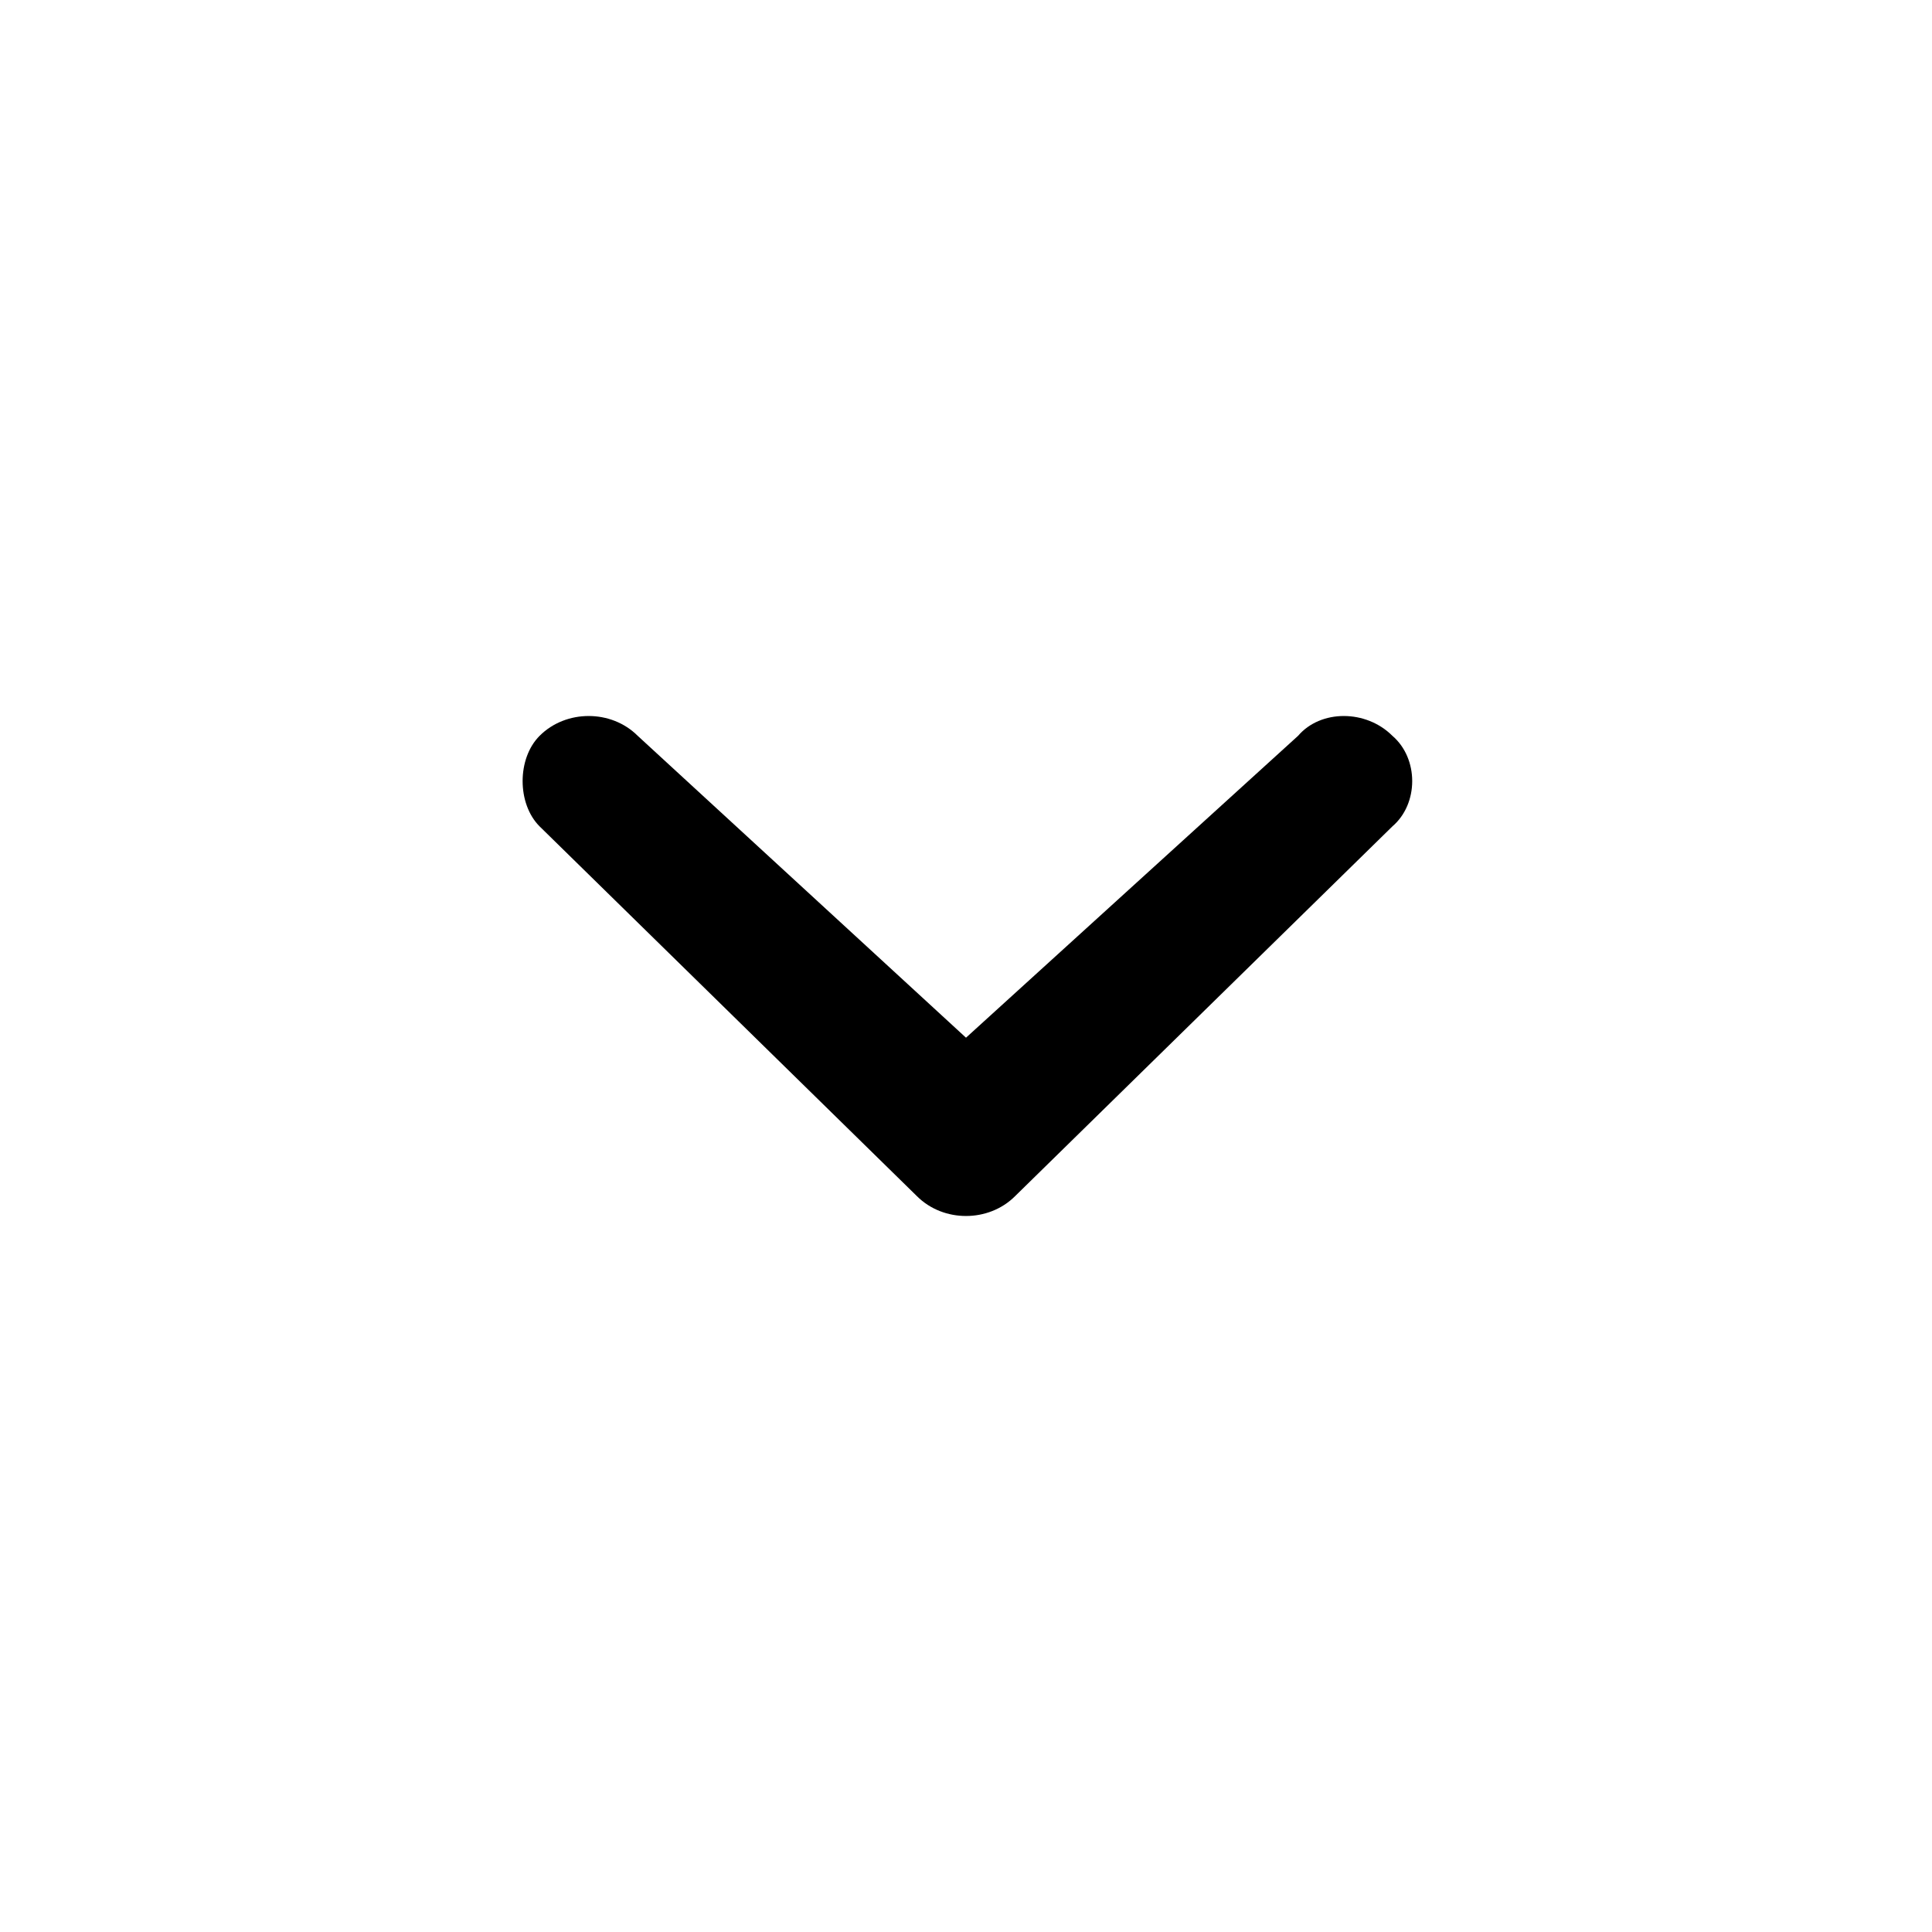
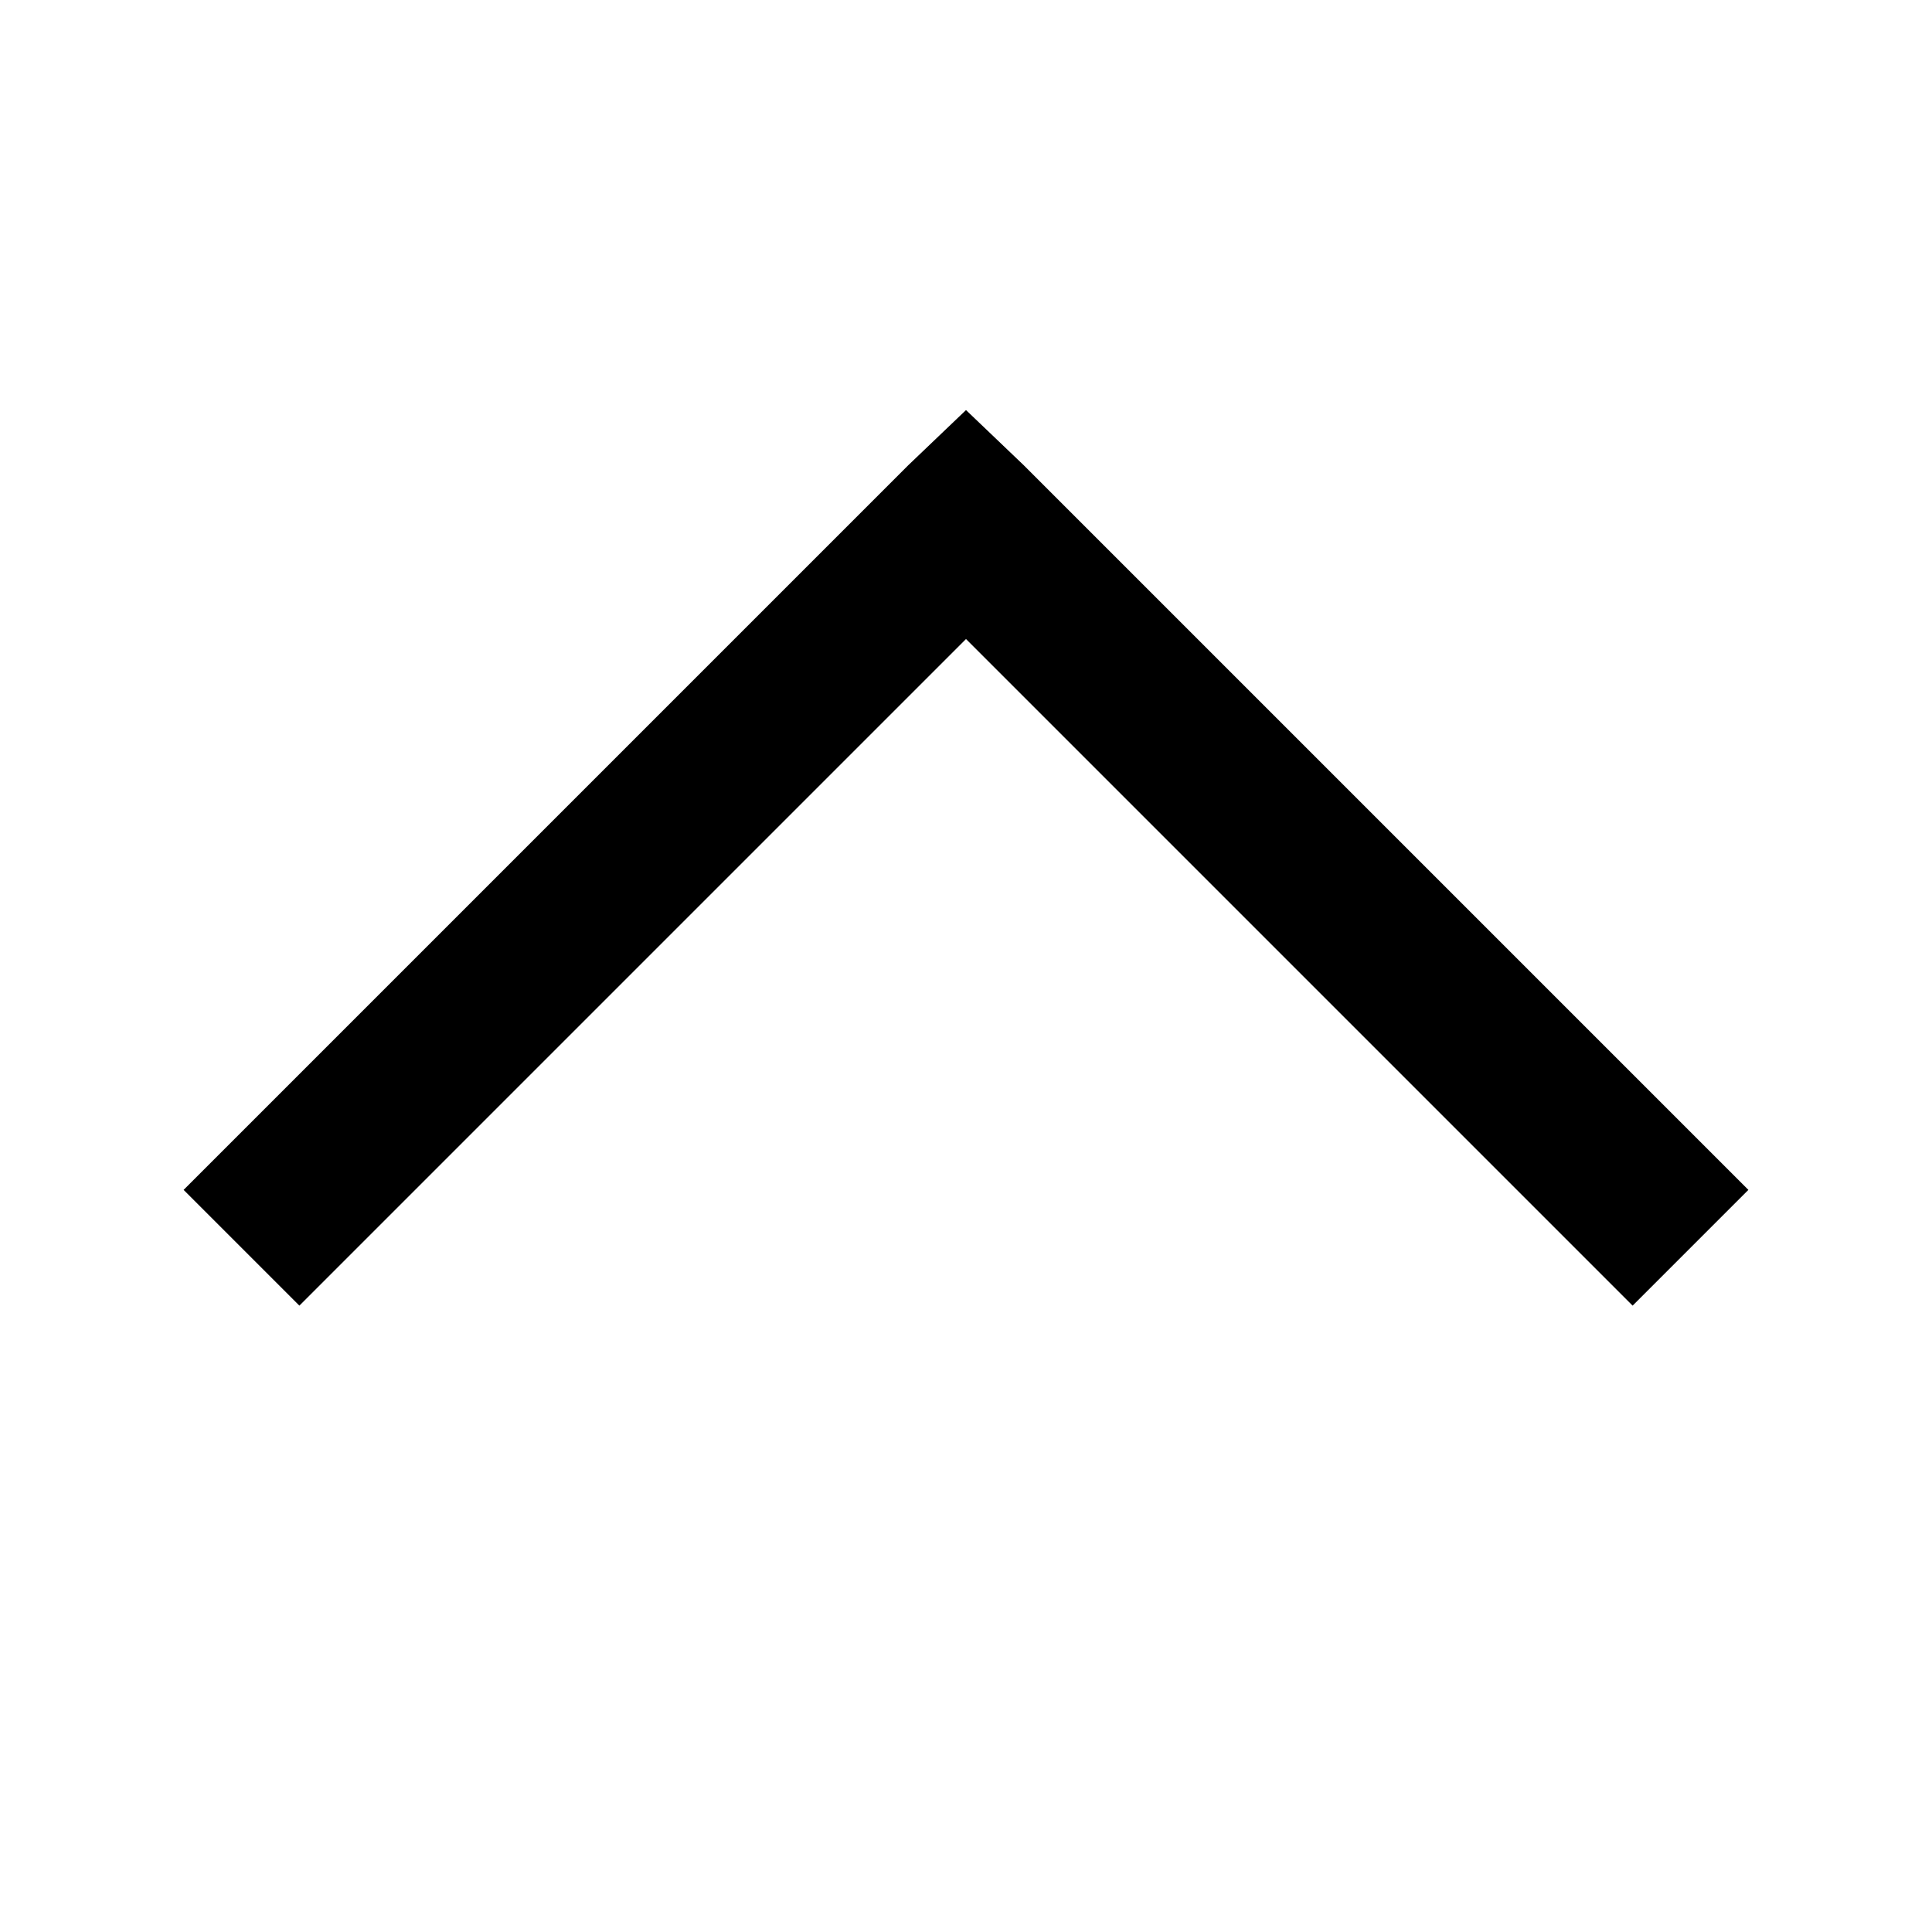
- <svg fill="#000000" height="512" width="512" id="icon-arrow-down" viewBox="0 0 512 512">
-   <path d="m344 195c6-7 18-7 25 0 7 6 7 18 0 24l-100 98c-7 7-19 7-26 0l-100-98c-6-6-6-18 0-24 7-7 19-7 26 0l87 80z" />
+ <svg xmlns="http://www.w3.org/2000/svg" version="1" viewBox="0 0 24 24" enable-background="new 0 0 24 24" width="24" height="24">
+   <path style="text-indent:0;text-align:start;line-height:normal;text-transform:none;block-progression:tb;-inkscape-font-specification:Bitstream Vera Sans" d="M 12 5.094 L 11.281 5.781 L 2.281 14.781 L 3.719 16.219 L 12 7.938 L 20.281 16.219 L 21.719 14.781 L 12.719 5.781 L 12 5.094 z" color="#000" overflow="visible" enable-background="accumulate" font-family="Bitstream Vera Sans" />
</svg>
